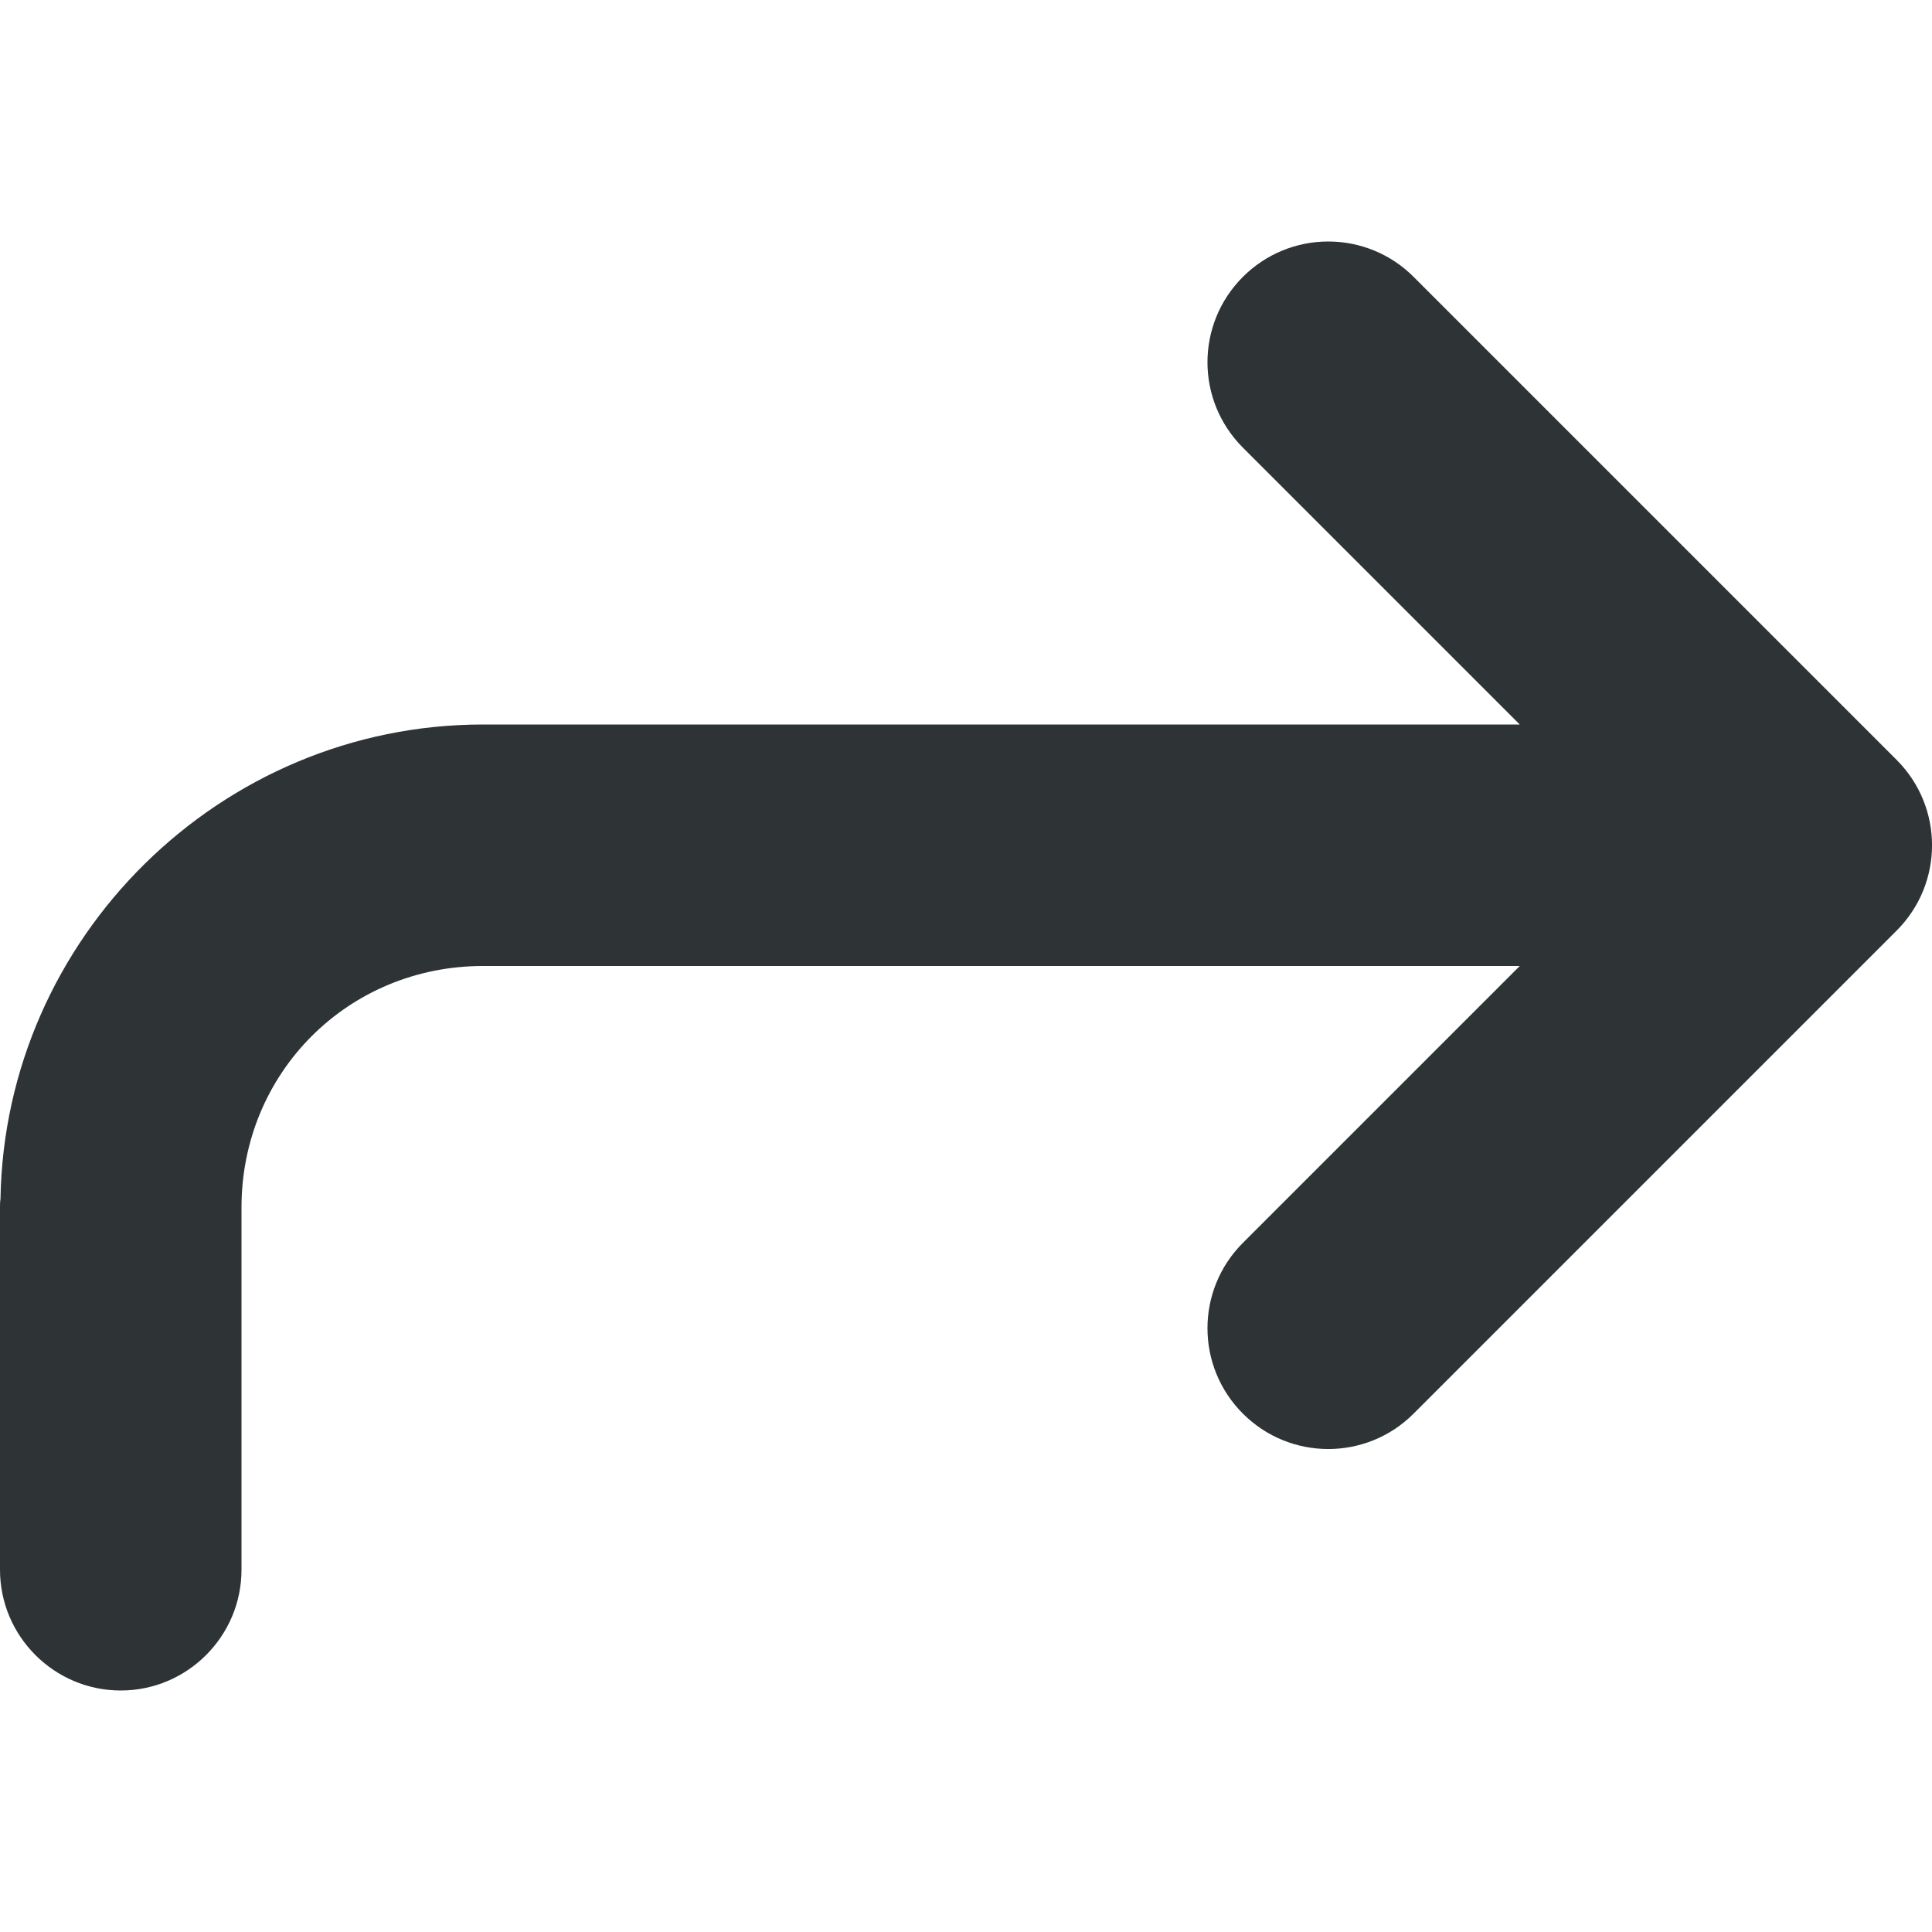
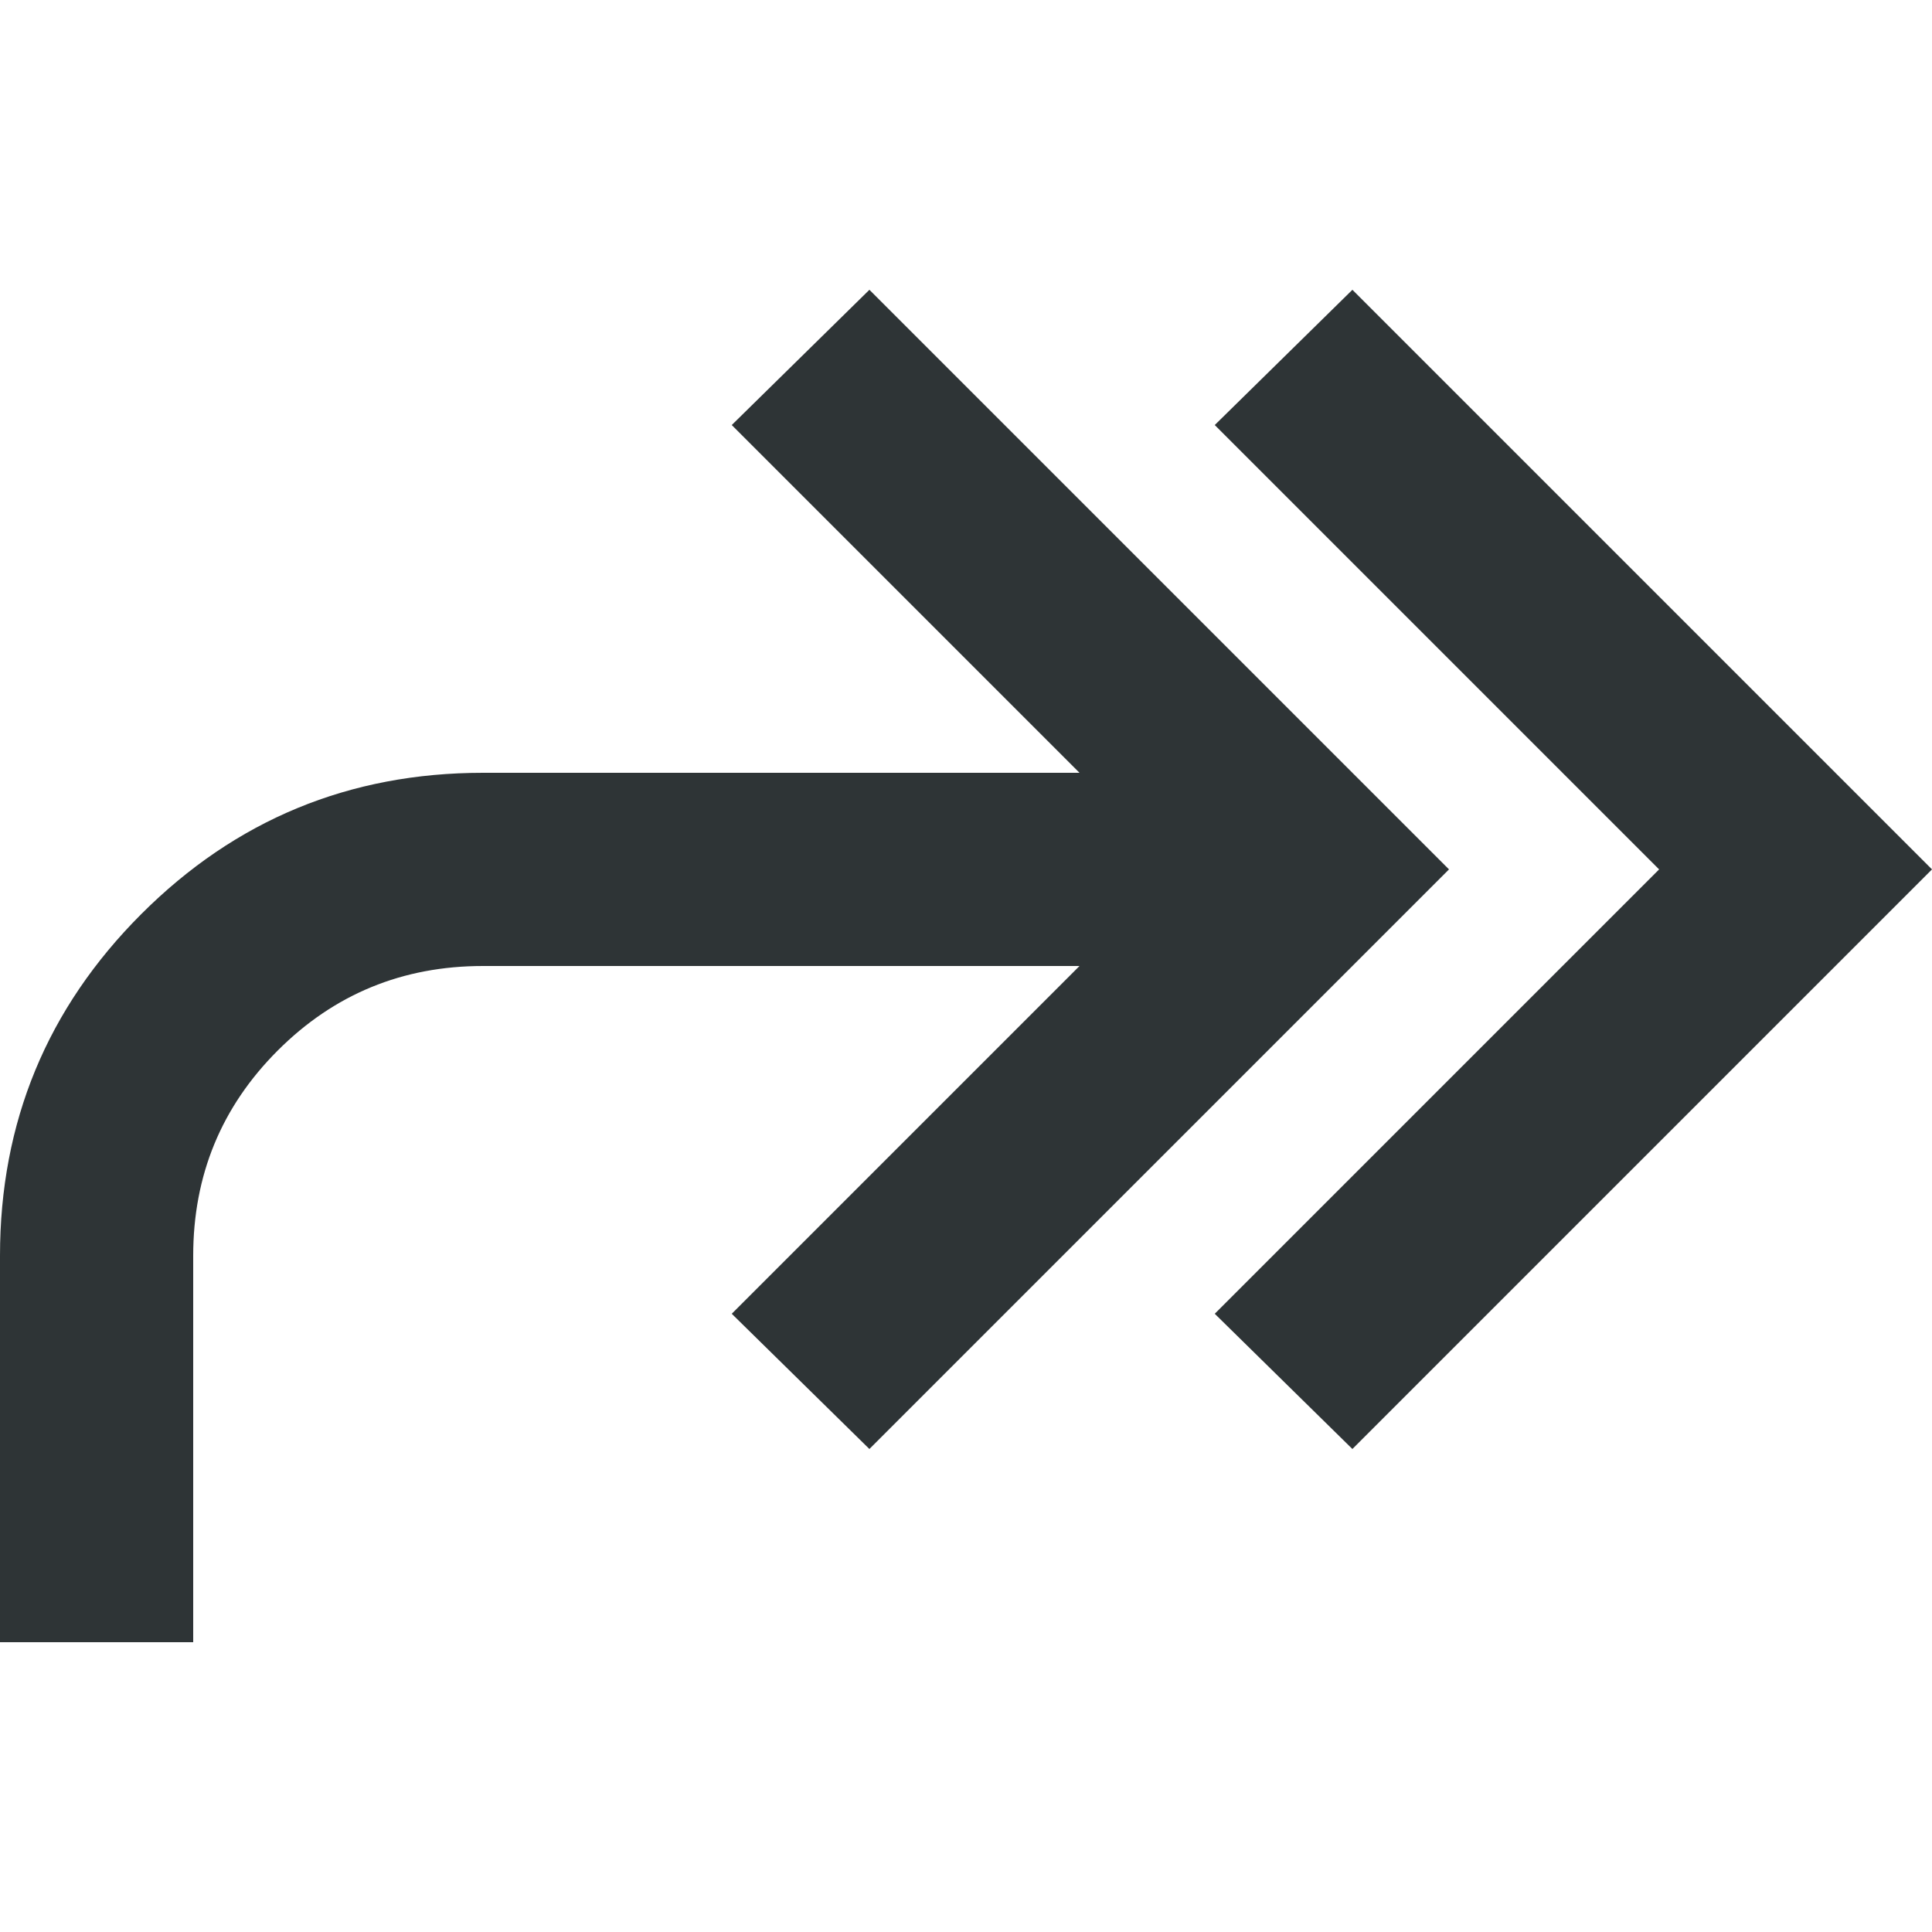
- <svg xmlns="http://www.w3.org/2000/svg" height="16px" viewBox="0 0 16 16" width="16px">
-   <path d="m 11 2 c 0.266 0 0.52 0.105 0.707 0.293 l 4 4 c 0.391 0.391 0.391 1.023 0 1.414 l -4 4 c -0.391 0.391 -1.023 0.391 -1.414 0 s -0.391 -1.023 0 -1.414 l 2.293 -2.293 h -8.586 c -1.117 0 -2 0.883 -2 2 v 3 c 0 0.551 -0.449 1 -1 1 s -1 -0.449 -1 -1 v -3 c 0 -0.023 0 -0.047 0.004 -0.07 c 0.035 -2.164 1.82 -3.93 3.996 -3.93 h 8.586 l -2.293 -2.293 c -0.391 -0.391 -0.391 -1.023 0 -1.414 c 0.188 -0.188 0.441 -0.293 0.707 -0.293 z m 0 0" fill="#2e3436" />
+ <svg xmlns="http://www.w3.org/2000/svg" height="16px" viewBox="80 -880 800 800" width="16px">
+   <path d="m640-280-57-56 184-184-184-184 57-56 240 240-240 240ZM80-200v-160q0-83 58.5-141.5T280-560h247L383-704l57-56 240 240-240 240-57-56 144-144H280q-50 0-85 35t-35 85v160H80Z" fill="#2e3436" />
</svg>
